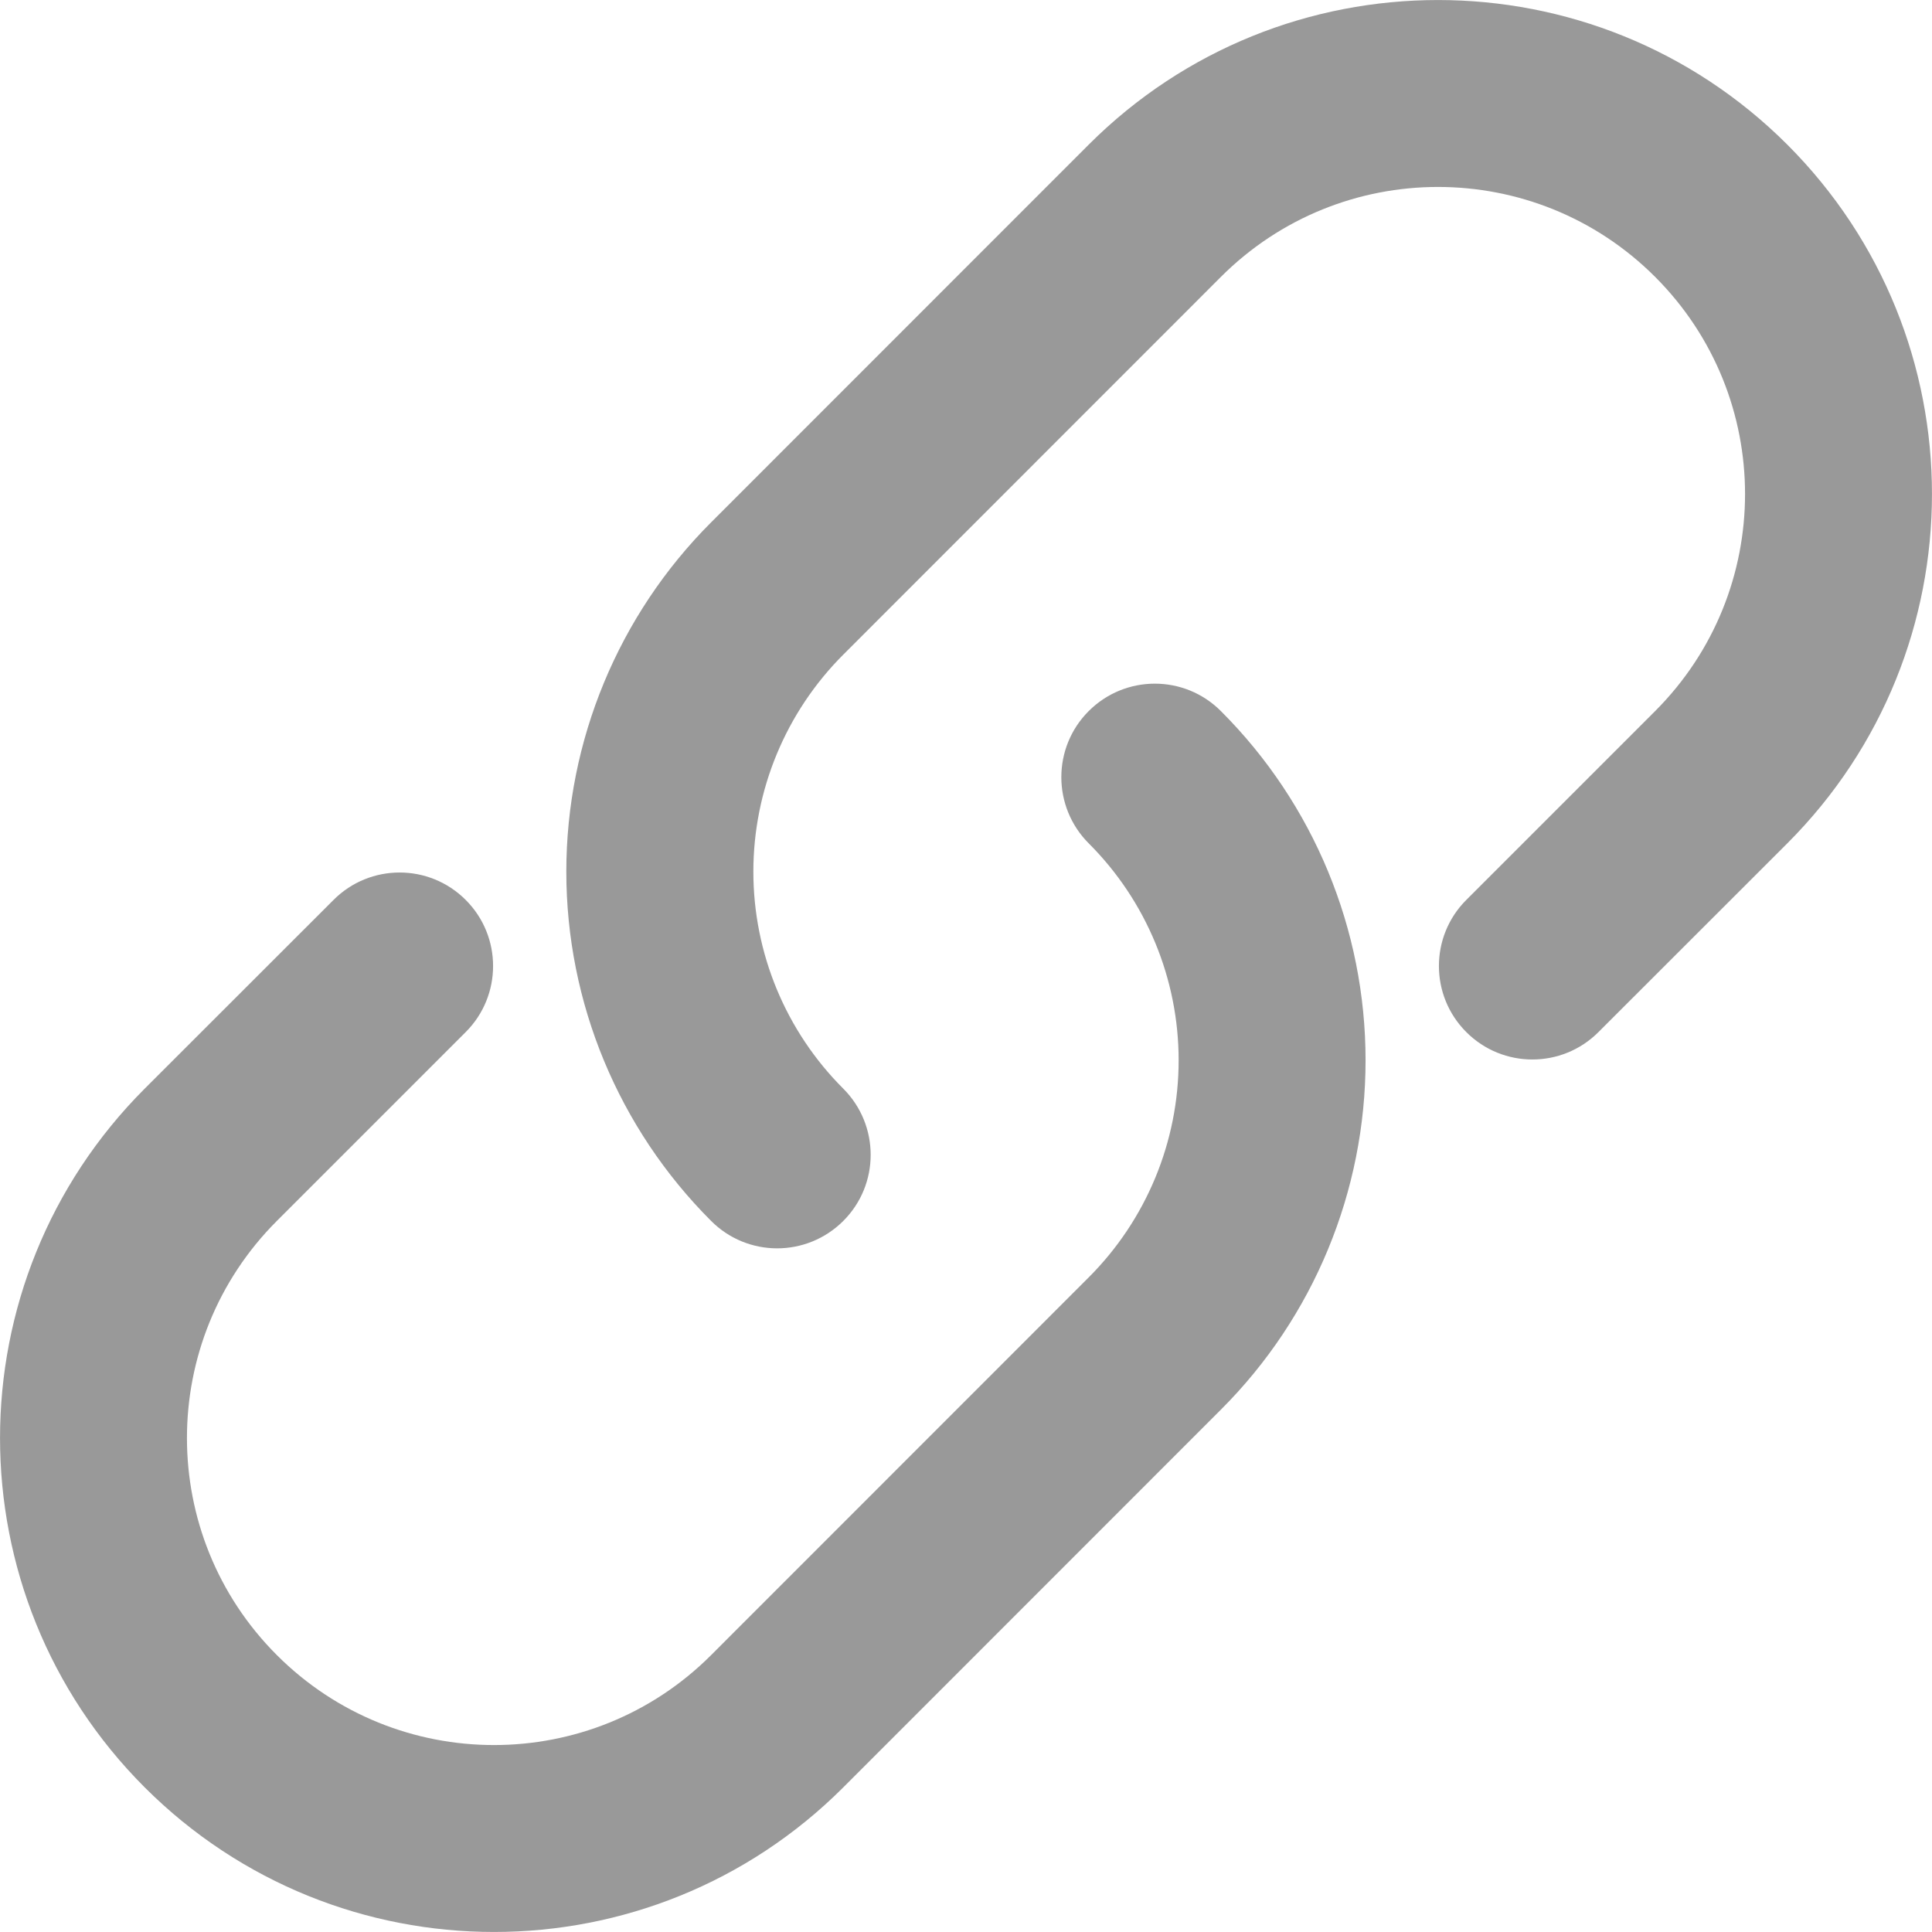
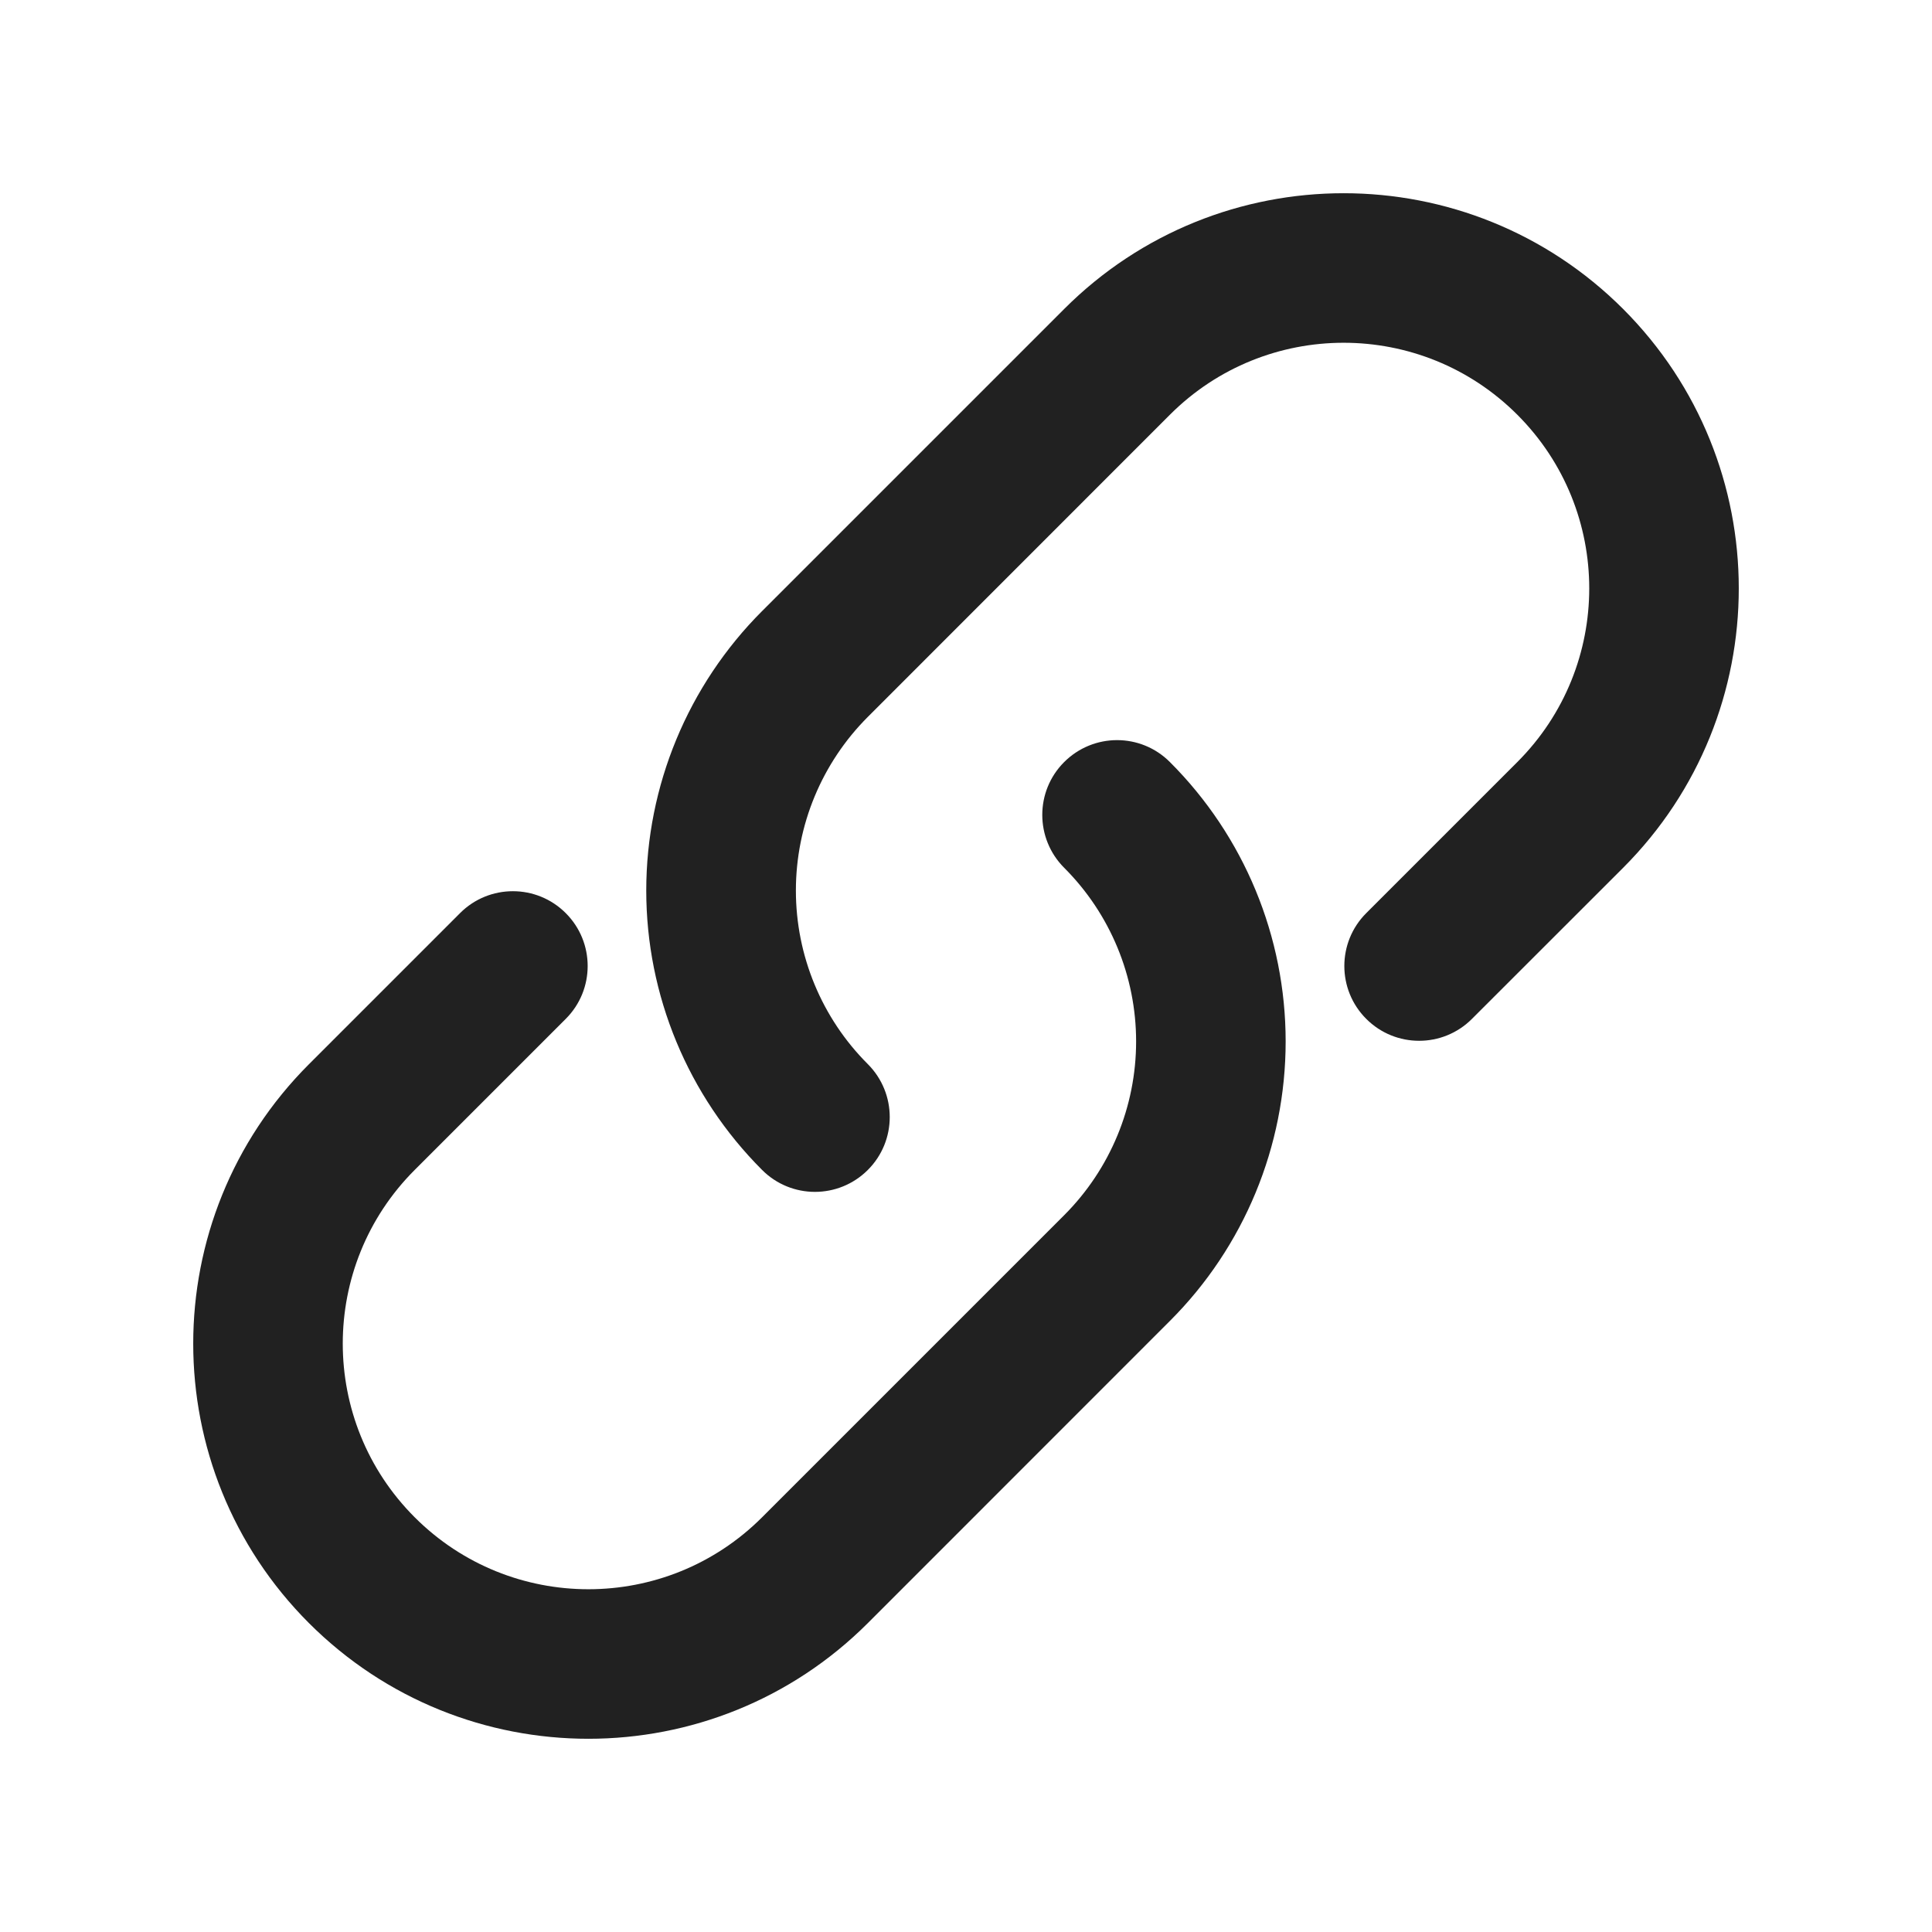
- <svg xmlns="http://www.w3.org/2000/svg" width="16" height="16" viewBox="0 0 16 16" fill="none">
-   <path d="M10.111 5.889C9.809 5.586 9.319 5.586 9.016 5.889C8.714 6.191 8.714 6.681 9.016 6.984L10.111 5.889ZM3.857 8.547C4.159 8.245 4.159 7.755 3.857 7.453C3.555 7.15 3.064 7.15 2.762 7.453L3.857 8.547ZM5.889 10.111C6.191 10.414 6.681 10.414 6.984 10.111C7.286 9.809 7.286 9.319 6.984 9.016L5.889 10.111ZM12.143 7.453C11.841 7.755 11.841 8.245 12.143 8.547C12.445 8.85 12.936 8.85 13.238 8.547L12.143 7.453ZM9.016 6.984C9.493 7.46 9.761 8.107 9.761 8.781H11.309C11.309 7.696 10.879 6.656 10.111 5.889L9.016 6.984ZM9.761 8.781C9.761 9.456 9.493 10.102 9.016 10.579L10.111 11.674C10.879 10.907 11.309 9.866 11.309 8.781H9.761ZM9.016 10.579L5.889 13.707L6.984 14.802L10.111 11.674L9.016 10.579ZM5.889 13.707C4.896 14.7 3.286 14.7 2.293 13.707L1.198 14.802C2.796 16.399 5.386 16.399 6.984 14.802L5.889 13.707ZM2.293 13.707C1.3 12.714 1.3 11.104 2.293 10.111L1.198 9.016C-0.399 10.614 -0.399 13.204 1.198 14.802L2.293 13.707ZM2.293 10.111L3.857 8.547L2.762 7.453L1.198 9.016L2.293 10.111ZM6.984 9.016C6.507 8.54 6.239 7.893 6.239 7.219H4.69C4.69 8.304 5.122 9.344 5.889 10.111L6.984 9.016ZM6.239 7.219C6.239 6.544 6.507 5.898 6.984 5.421L5.889 4.326C5.122 5.093 4.69 6.134 4.69 7.219H6.239ZM6.984 5.421L10.111 2.293L9.016 1.198L5.889 4.326L6.984 5.421ZM10.111 2.293C11.104 1.3 12.714 1.3 13.707 2.293L14.802 1.198C13.204 -0.399 10.614 -0.399 9.016 1.198L10.111 2.293ZM13.707 2.293C14.7 3.286 14.7 4.896 13.707 5.889L14.802 6.984C16.399 5.386 16.399 2.796 14.802 1.198L13.707 2.293ZM13.707 5.889L12.143 7.453L13.238 8.547L14.802 6.984L13.707 5.889Z" fill="black" fill-opacity="0.4" />
+ <svg xmlns="http://www.w3.org/2000/svg" width="20" height="20" viewBox="0 0 20 20" fill="none">
+   <path d="M12.111 7.889C11.809 7.586 11.319 7.586 11.016 7.889C10.714 8.191 10.714 8.681 11.017 8.984L12.111 7.889ZM5.857 10.547C6.159 10.245 6.159 9.755 5.857 9.453C5.555 9.15 5.064 9.15 4.762 9.453L5.857 10.547ZM7.889 12.111C8.191 12.414 8.681 12.414 8.984 12.111C9.286 11.809 9.286 11.319 8.984 11.016L7.889 12.111ZM14.143 9.453C13.841 9.755 13.841 10.245 14.143 10.547C14.445 10.85 14.936 10.85 15.238 10.547L14.143 9.453ZM11.017 8.984C11.493 9.46 11.761 10.107 11.761 10.781H13.309C13.309 9.696 12.879 8.656 12.111 7.889L11.017 8.984ZM11.761 10.781C11.761 11.456 11.493 12.102 11.017 12.579L12.111 13.674C12.879 12.907 13.309 11.866 13.309 10.781H11.761ZM11.017 12.579L7.889 15.707L8.984 16.802L12.111 13.674L11.017 12.579ZM7.889 15.707C6.896 16.7 5.286 16.7 4.293 15.707L3.198 16.802C4.796 18.399 7.386 18.399 8.984 16.802L7.889 15.707ZM4.293 15.707C3.3 14.714 3.3 13.104 4.293 12.111L3.198 11.017C1.601 12.614 1.601 15.204 3.198 16.802L4.293 15.707ZM4.293 12.111L5.857 10.547L4.762 9.453L3.198 11.017L4.293 12.111ZM8.984 11.016C8.507 10.54 8.239 9.893 8.239 9.219H6.69C6.69 10.304 7.122 11.344 7.889 12.111L8.984 11.016ZM8.239 9.219C8.239 8.544 8.507 7.898 8.984 7.421L7.889 6.326C7.122 7.093 6.69 8.134 6.69 9.219H8.239ZM8.984 7.421L12.111 4.293L11.017 3.198L7.889 6.326L8.984 7.421ZM12.111 4.293C13.104 3.3 14.714 3.3 15.707 4.293L16.802 3.198C15.204 1.601 12.614 1.601 11.017 3.198L12.111 4.293ZM15.707 4.293C16.7 5.286 16.7 6.896 15.707 7.889L16.802 8.984C18.399 7.386 18.399 4.796 16.802 3.198L15.707 4.293ZM15.707 7.889L14.143 9.453L15.238 10.547L16.802 8.984L15.707 7.889Z" fill="black" fill-opacity="0.87" />
</svg>
